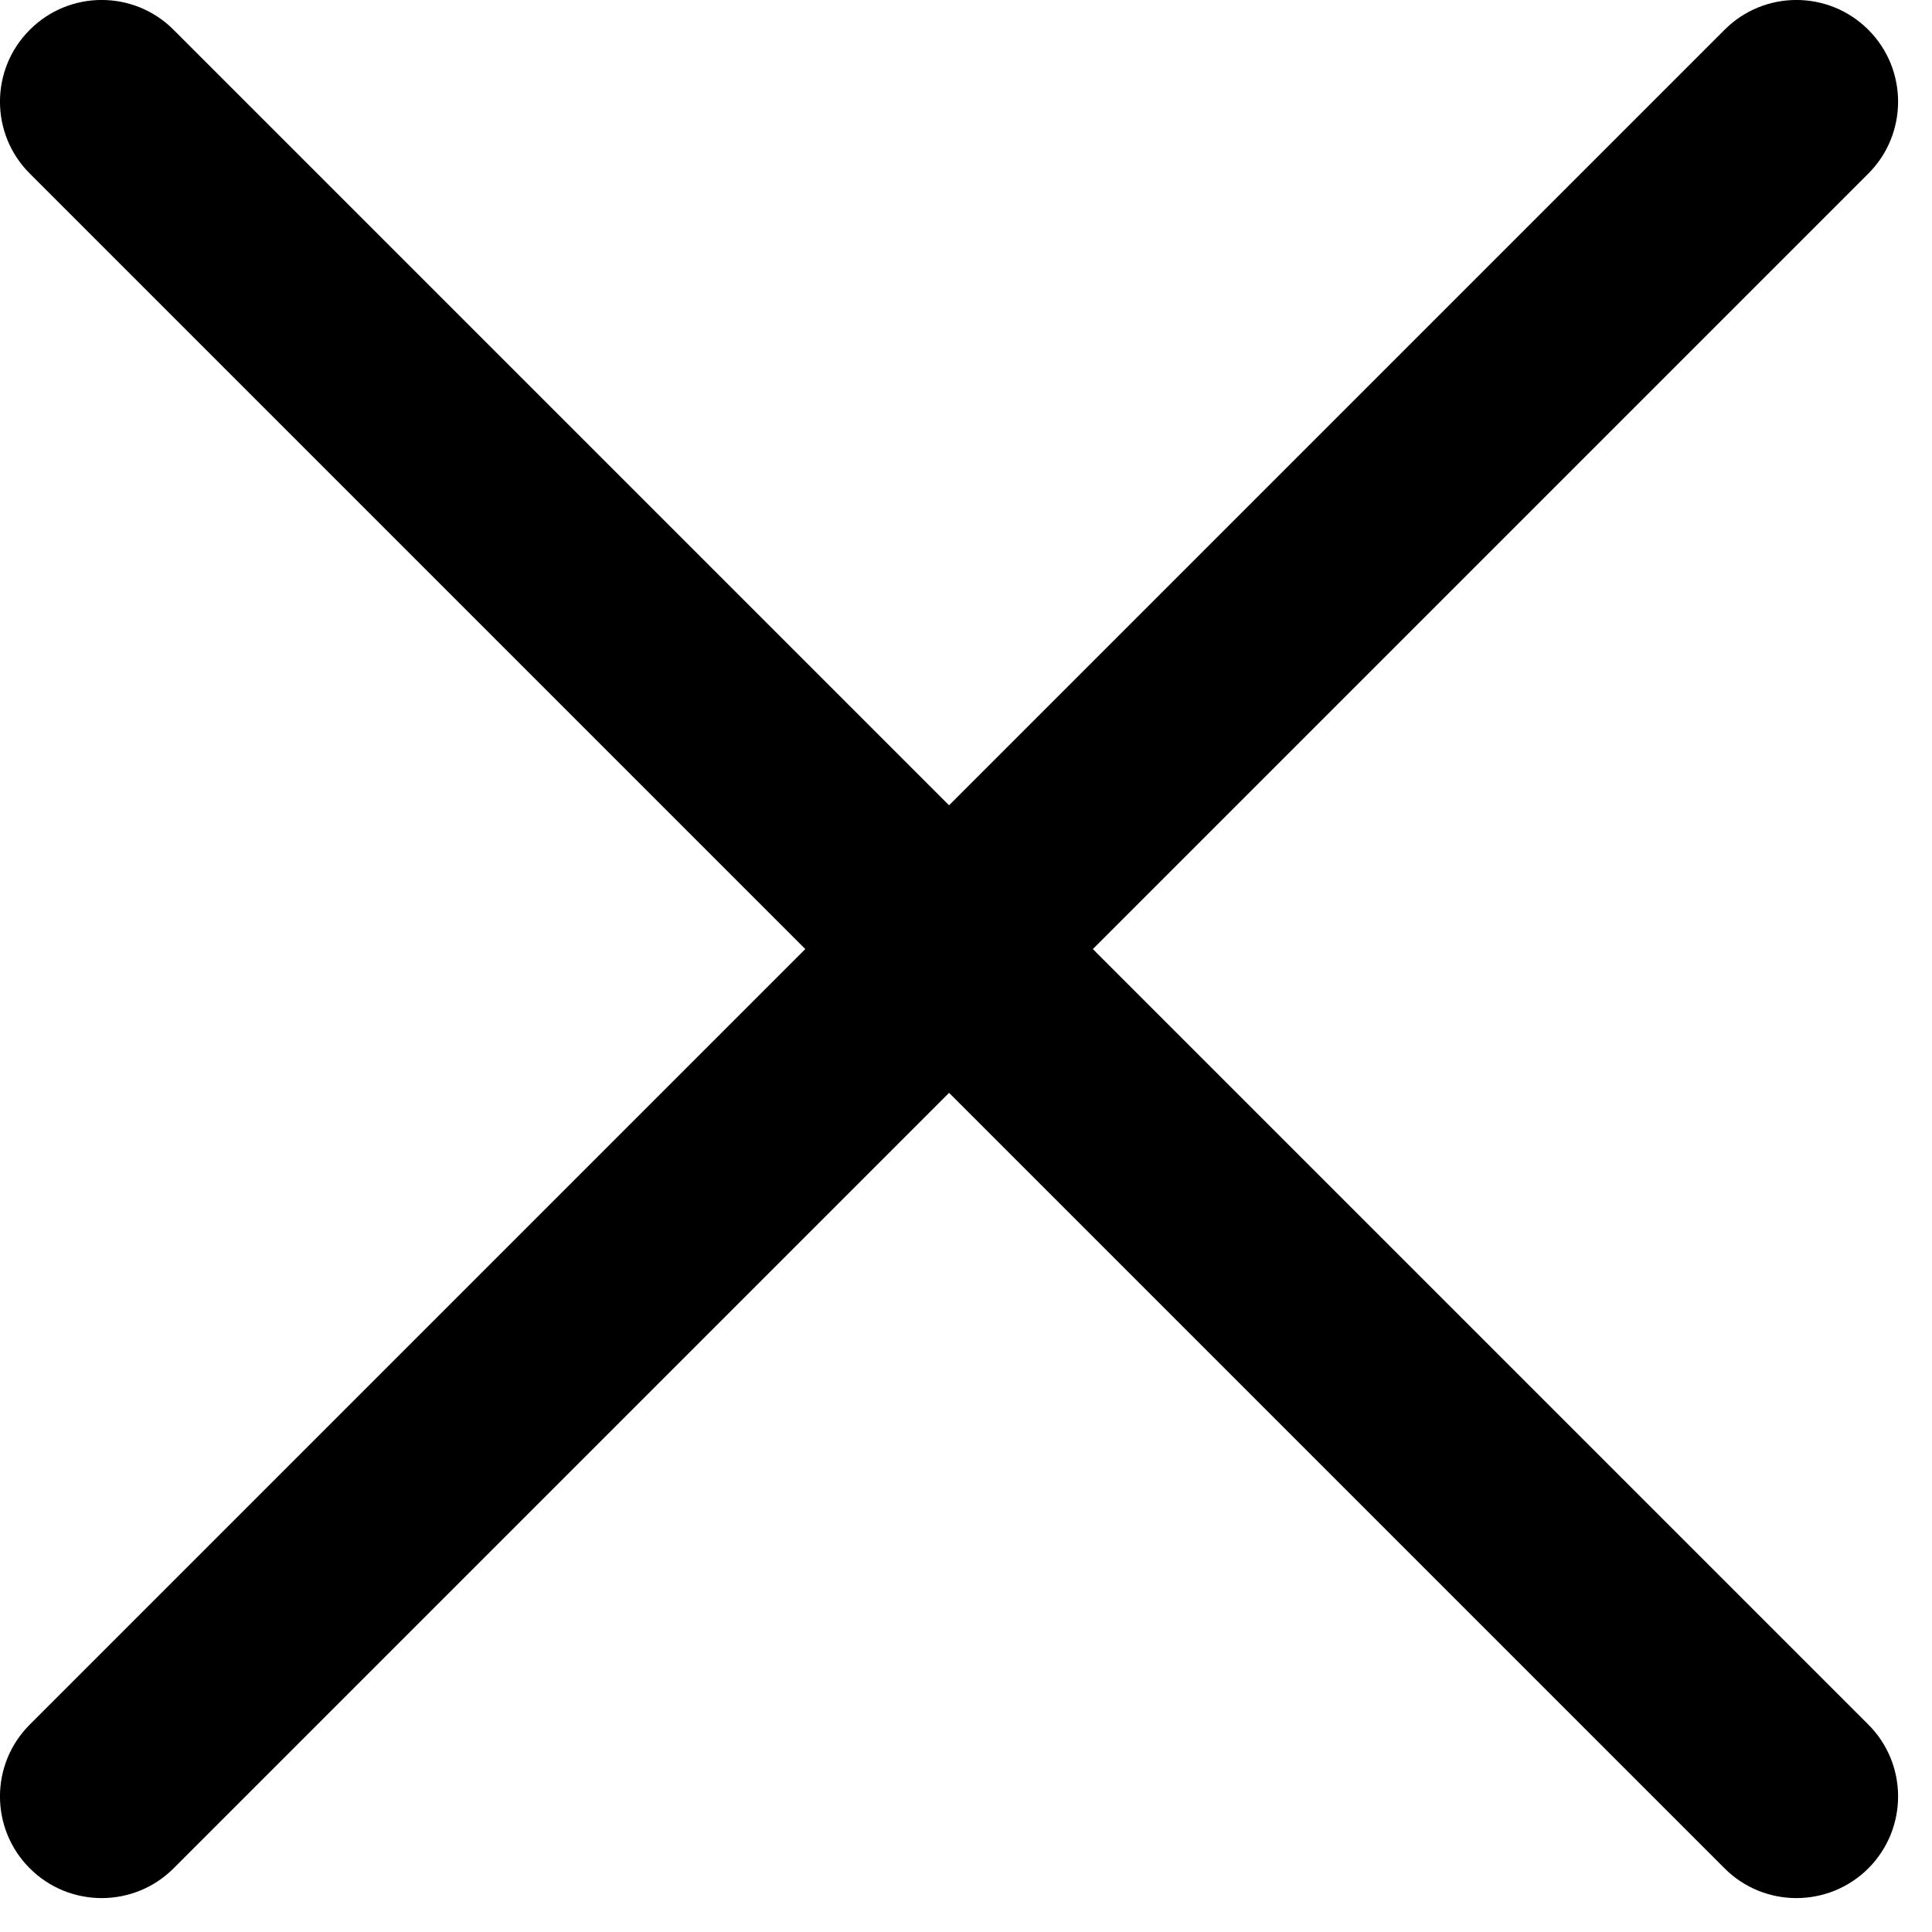
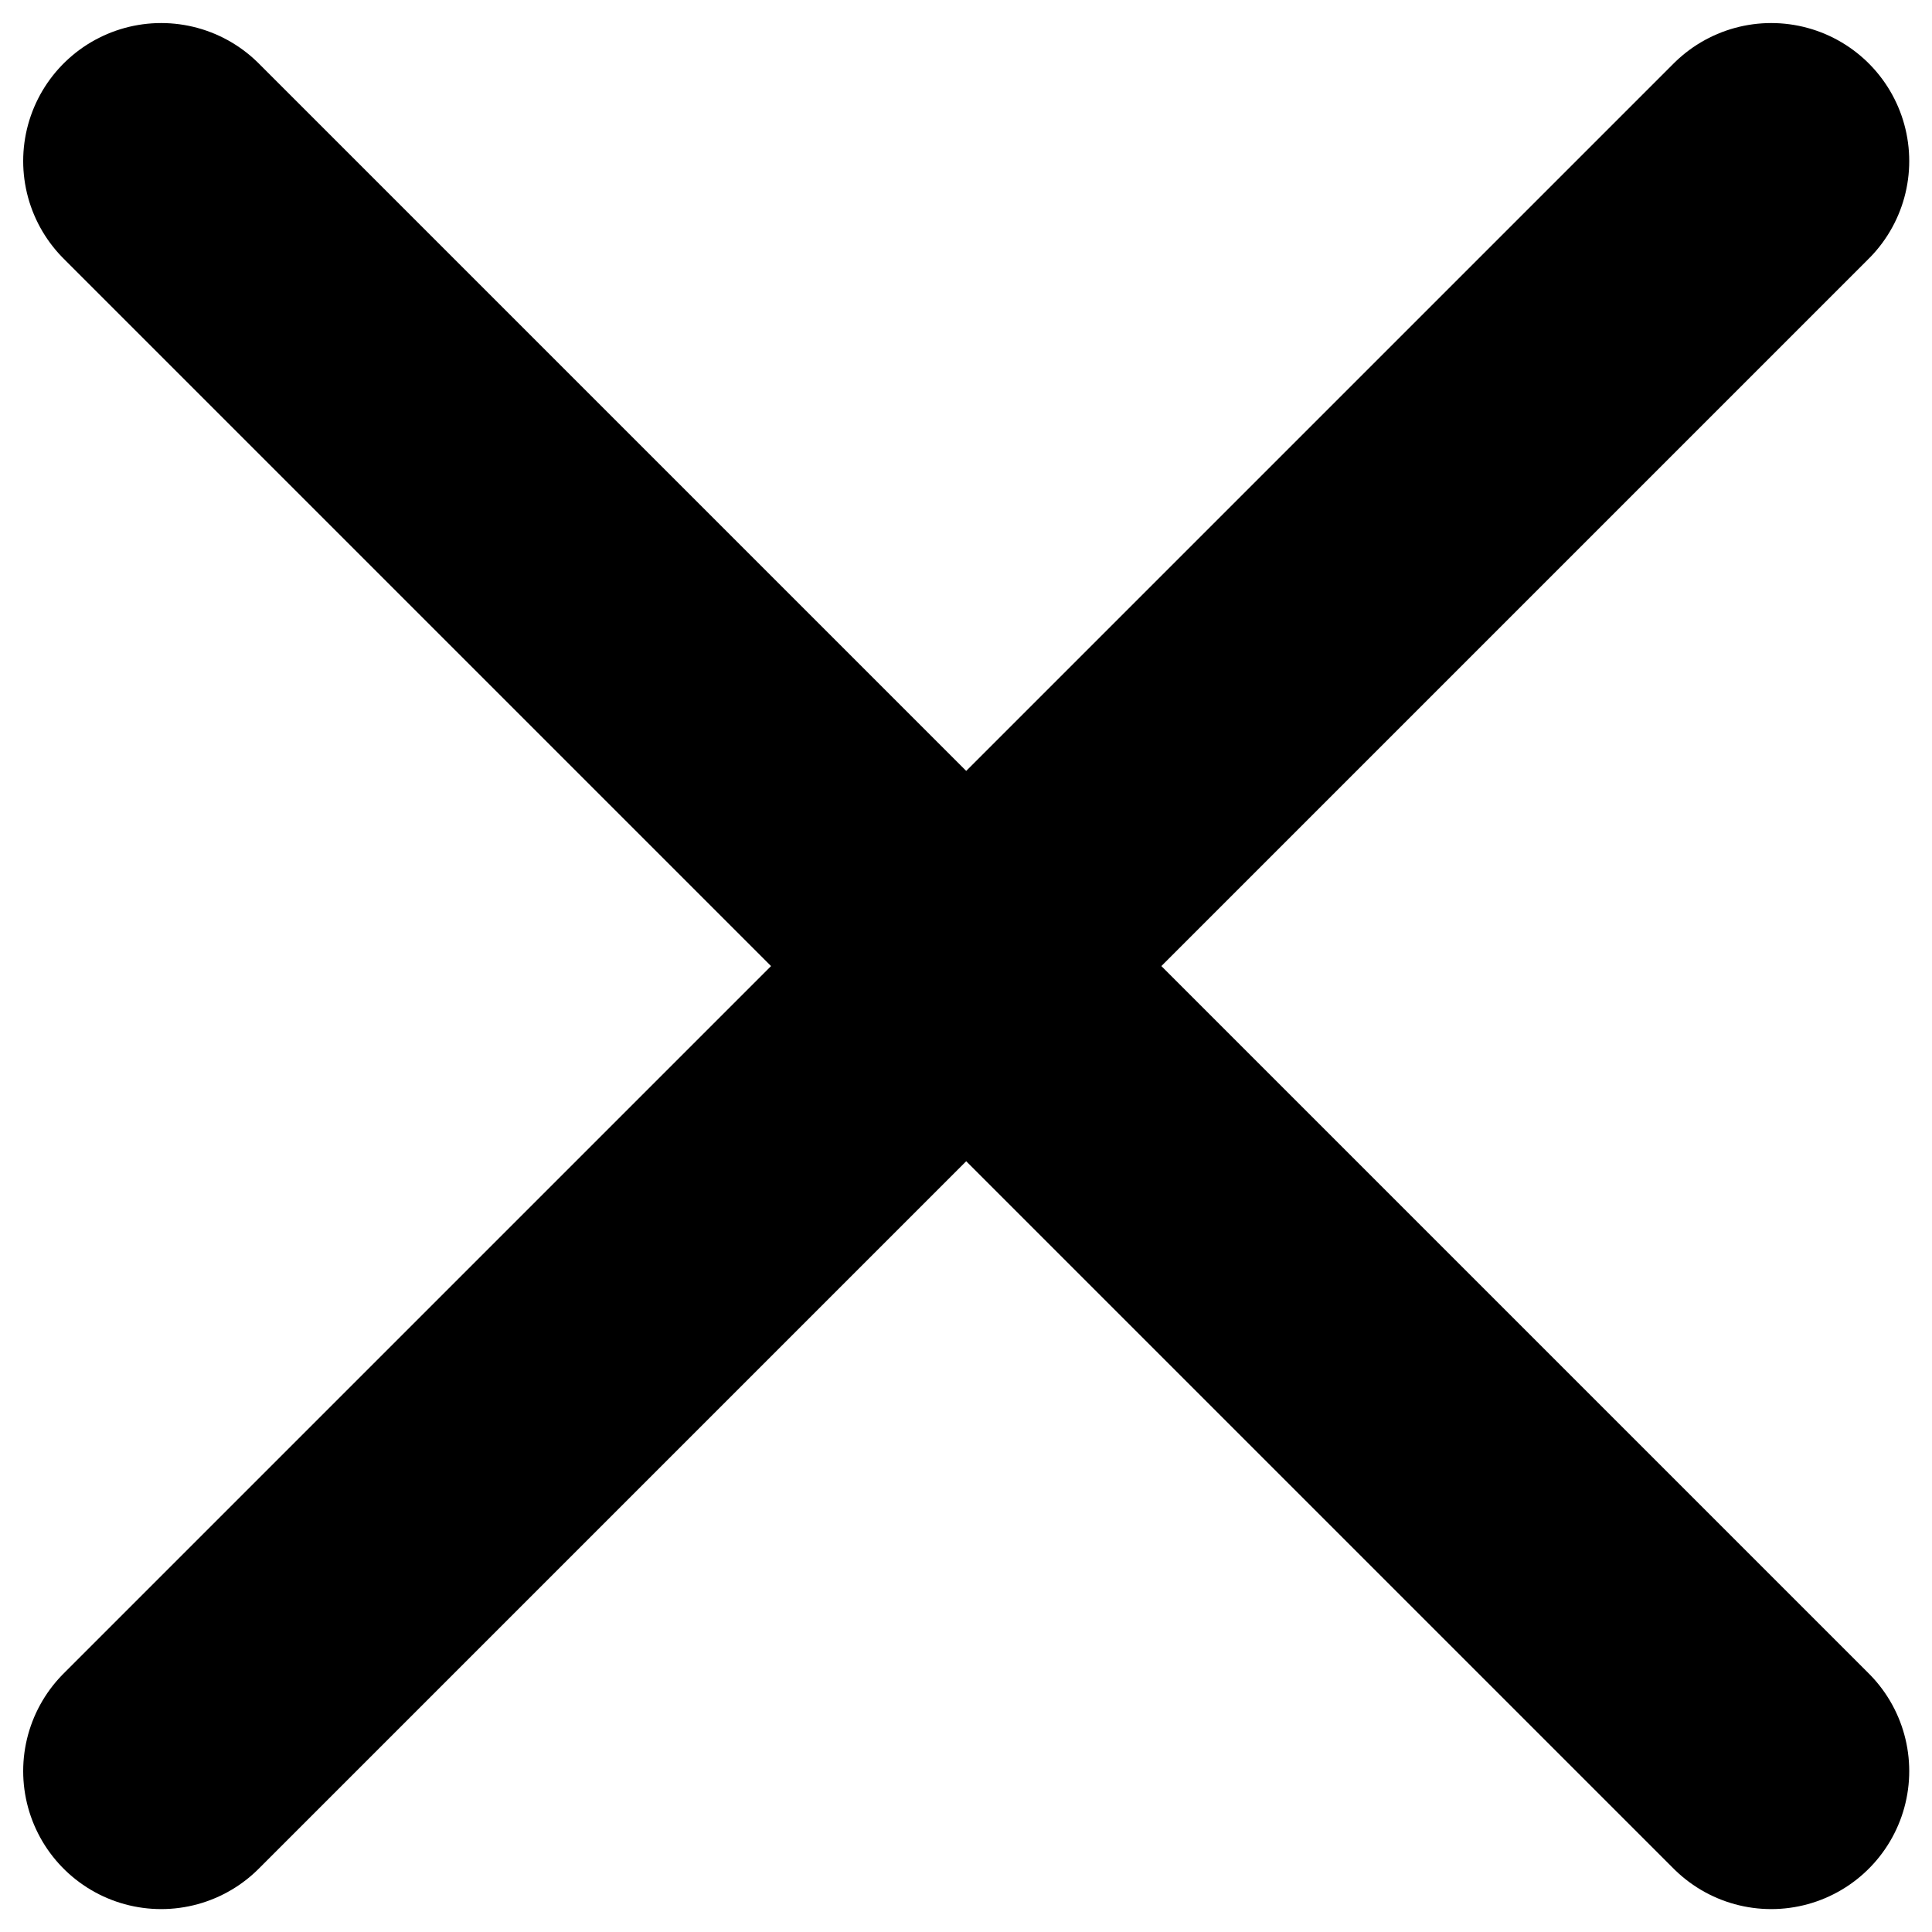
- <svg xmlns="http://www.w3.org/2000/svg" width="19" height="19" viewBox="0 0 19 19">
-   <path d="M0.293 0.293C0.683 -0.098 1.317 -0.098 1.707 0.293L18.374 16.96C18.764 17.35 18.764 17.983 18.374 18.374C17.983 18.764 17.35 18.764 16.96 18.374L0.293 1.707C-0.098 1.317 -0.098 0.683 0.293 0.293Z" />
-   <path d="M18.374 0.293C18.764 0.683 18.764 1.317 18.374 1.707L1.707 18.374C1.317 18.764 0.683 18.764 0.293 18.374C-0.098 17.983 -0.098 17.35 0.293 16.96L16.96 0.293C17.35 -0.098 17.983 -0.098 18.374 0.293Z" />
+ <svg xmlns="http://www.w3.org/2000/svg" width="14" height="14" viewBox="0 0 14 14" fill="none">
+   <path d="M1.168 1.167L12.835 12.834" stroke="black" stroke-width="2" stroke-linecap="round" stroke-linejoin="round" />
+   <path d="M12.835 1.167L1.168 12.834" stroke="black" stroke-width="2" stroke-linecap="round" stroke-linejoin="round" />
</svg>
